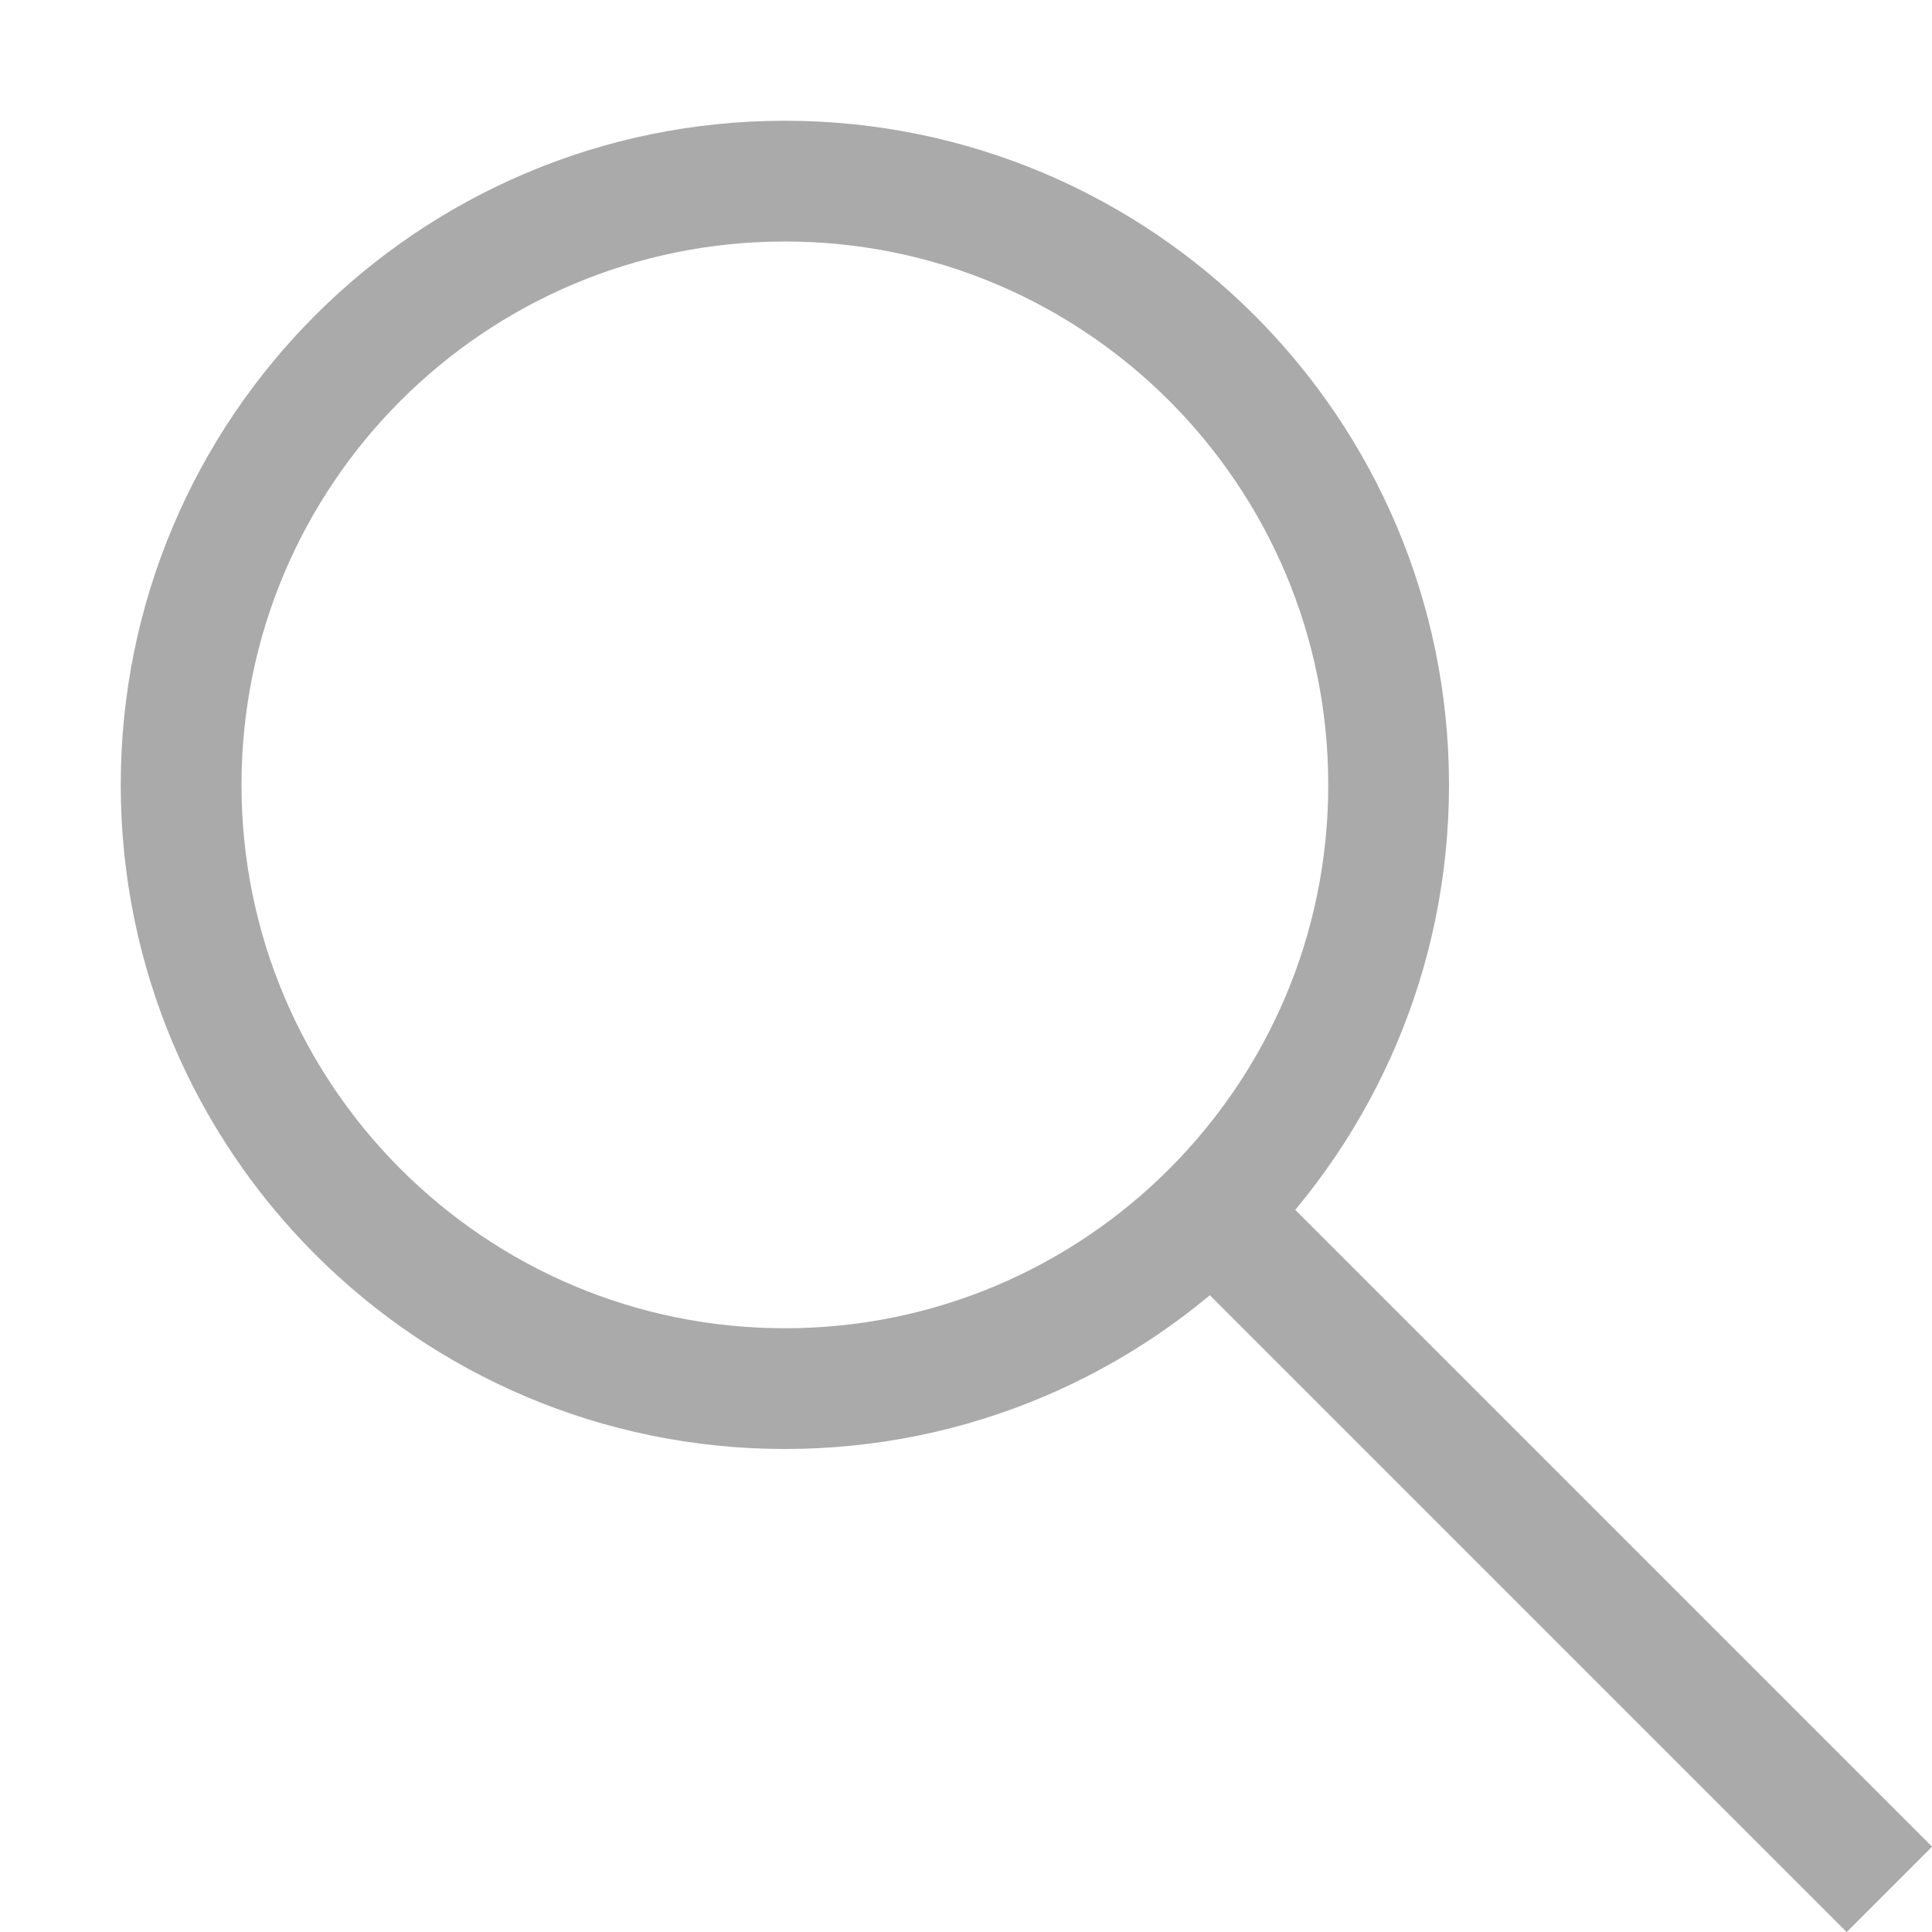
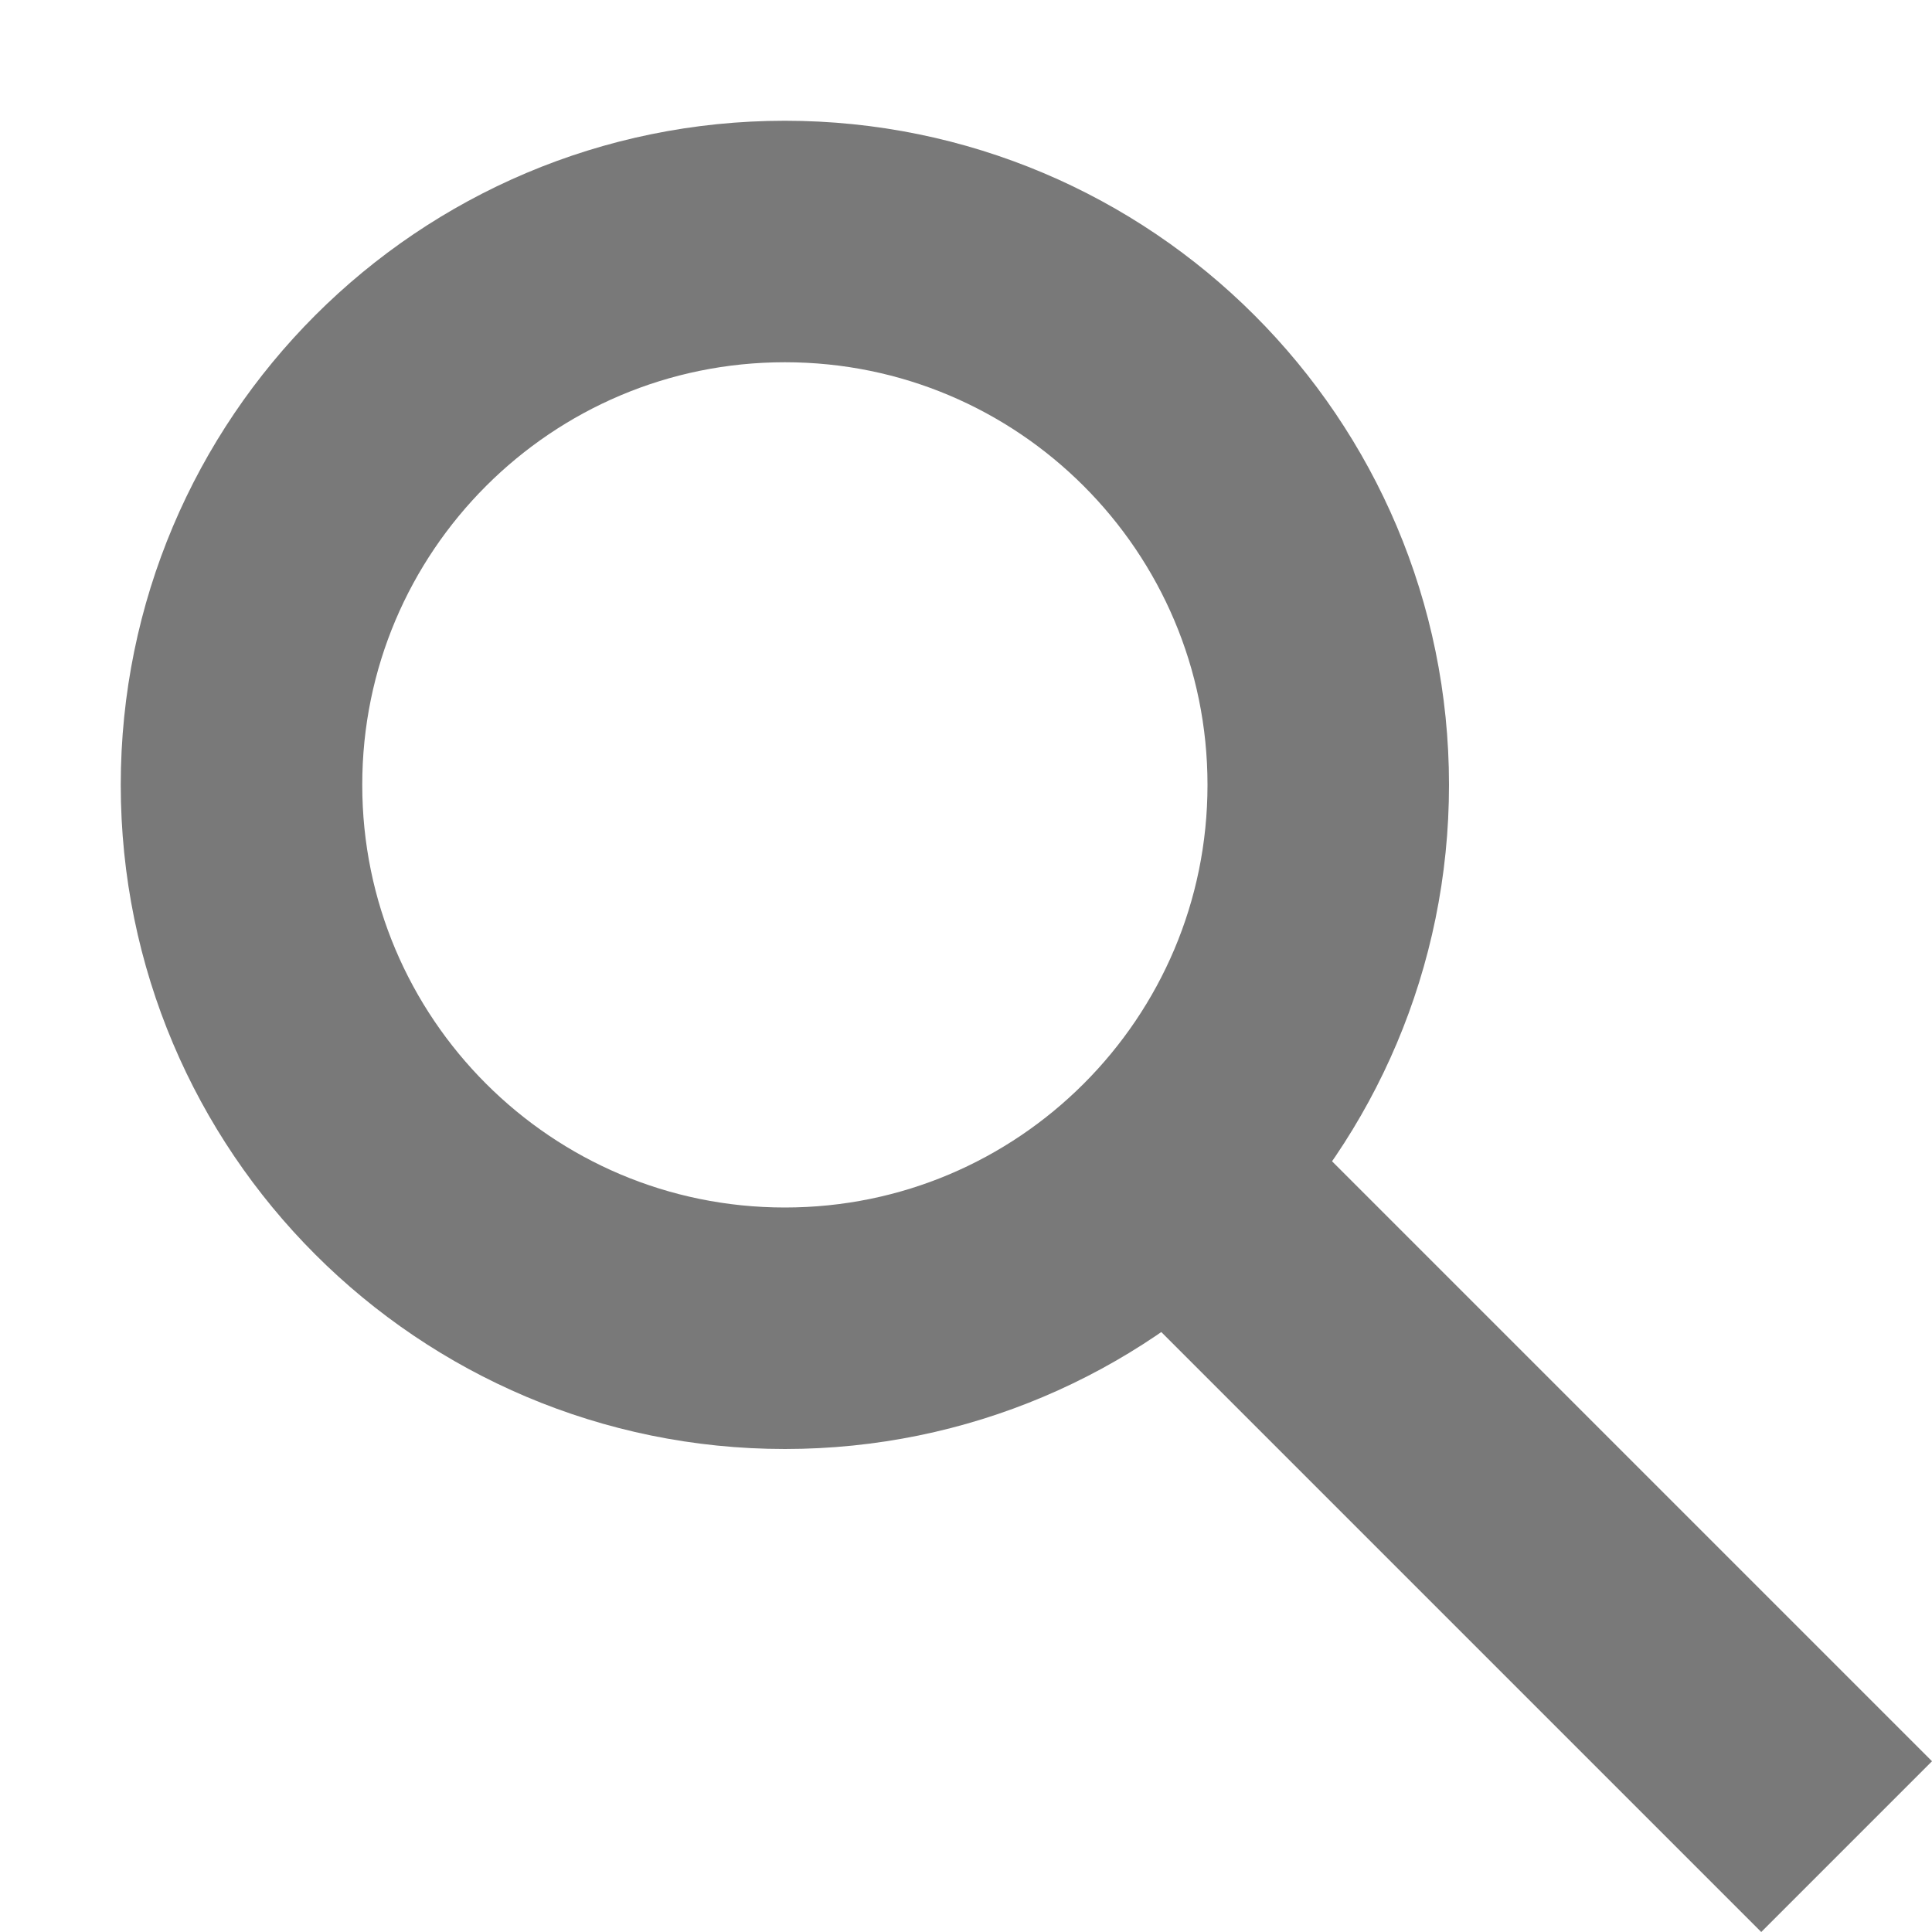
<svg xmlns="http://www.w3.org/2000/svg" version="1.1" id="svg815" width="16" height="16" viewBox="0 0 16 16">
  <defs id="defs819" />
-   <circle style="opacity:1;fill:none;fill-opacity:1;stroke:#aaaaaa;stroke-width:1;stroke-linecap:round;stroke-linejoin:round;stroke-miterlimit:4;stroke-dasharray:none;stroke-opacity:1" id="path879" cx="6.5" cy="6.5" r="5" />
-   <path style="fill:none;stroke:#aaaaaa;stroke-width:1px;stroke-linecap:butt;stroke-linejoin:miter;stroke-opacity:1" d="m 10.354,10.354 5.293,5.293" id="path881" />
+   <circle style="opacity:1;fill:none;fill-opacity:1;stroke:#797979;stroke-width:2;stroke-linecap:round;stroke-linejoin:round;stroke-miterlimit:4;stroke-dasharray:none;stroke-opacity:1" id="path879-8" cx="6.5" cy="6.5" r="4.5" />
+   <path style="fill:none;stroke:#797979;stroke-width:2;stroke-linecap:butt;stroke-linejoin:miter;stroke-miterlimit:4;stroke-dasharray:none;stroke-opacity:1" d="M 10,10 15.293,15.293" id="path881-2" />
</svg>
